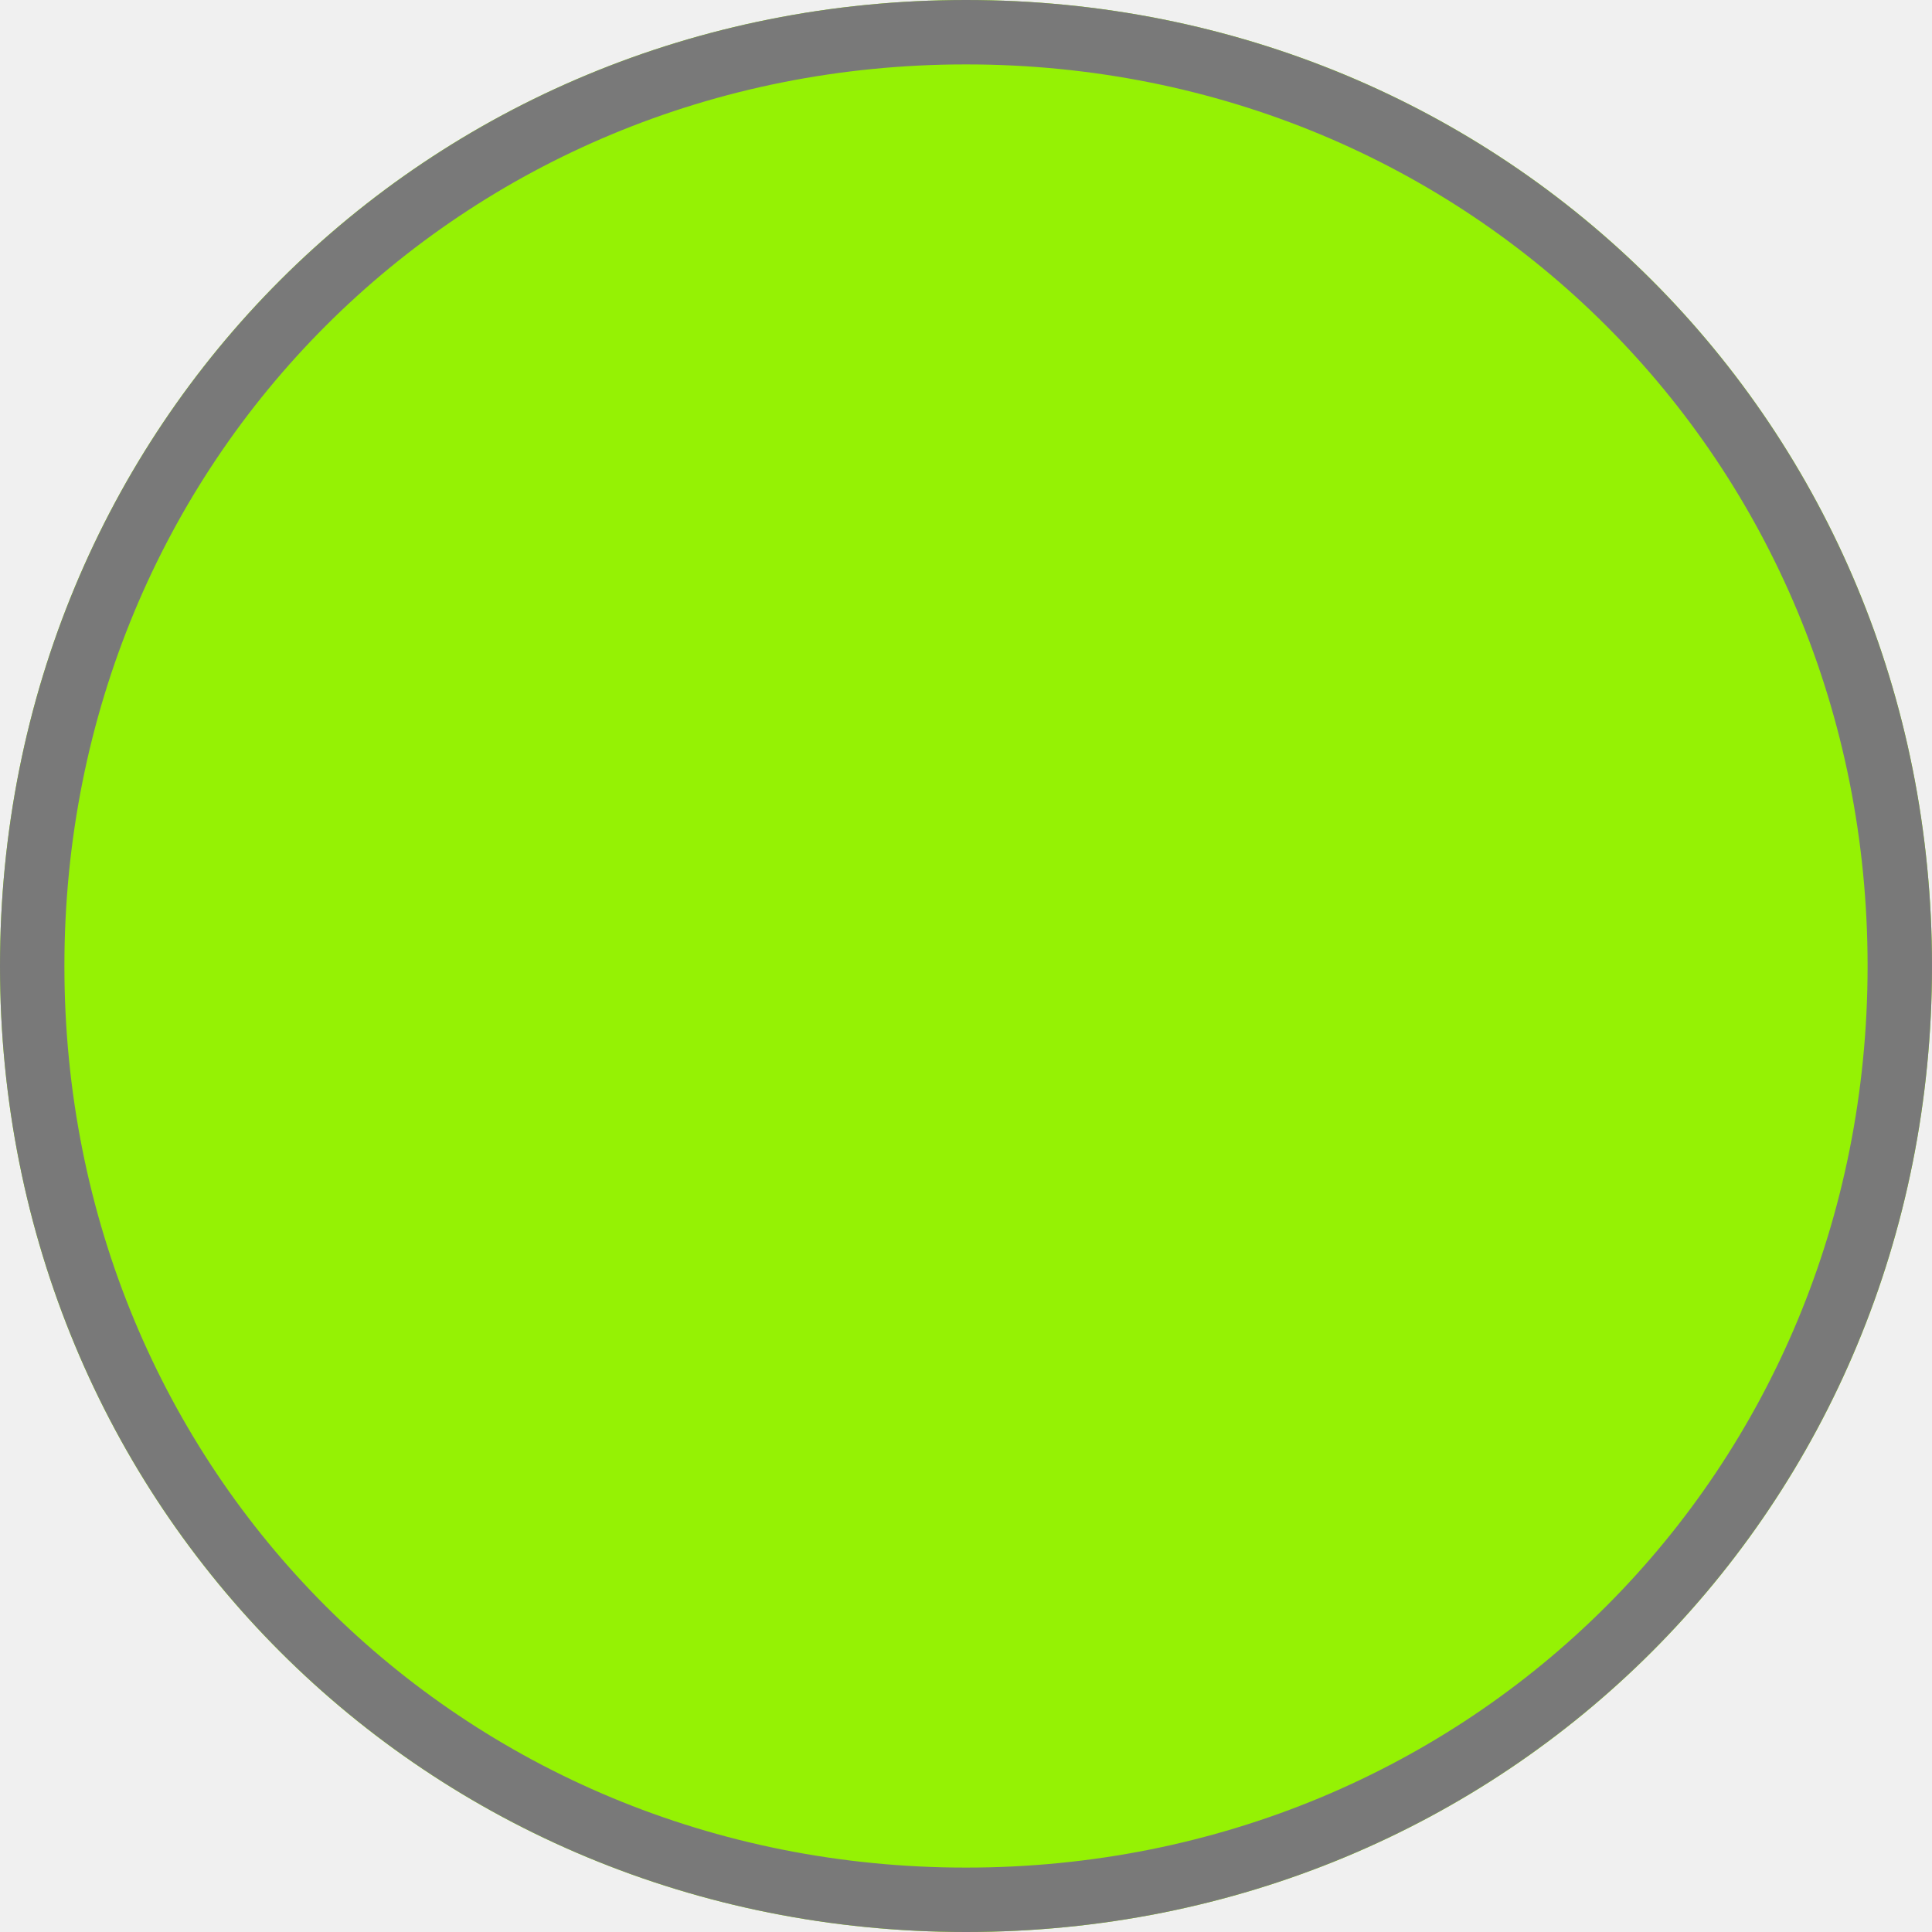
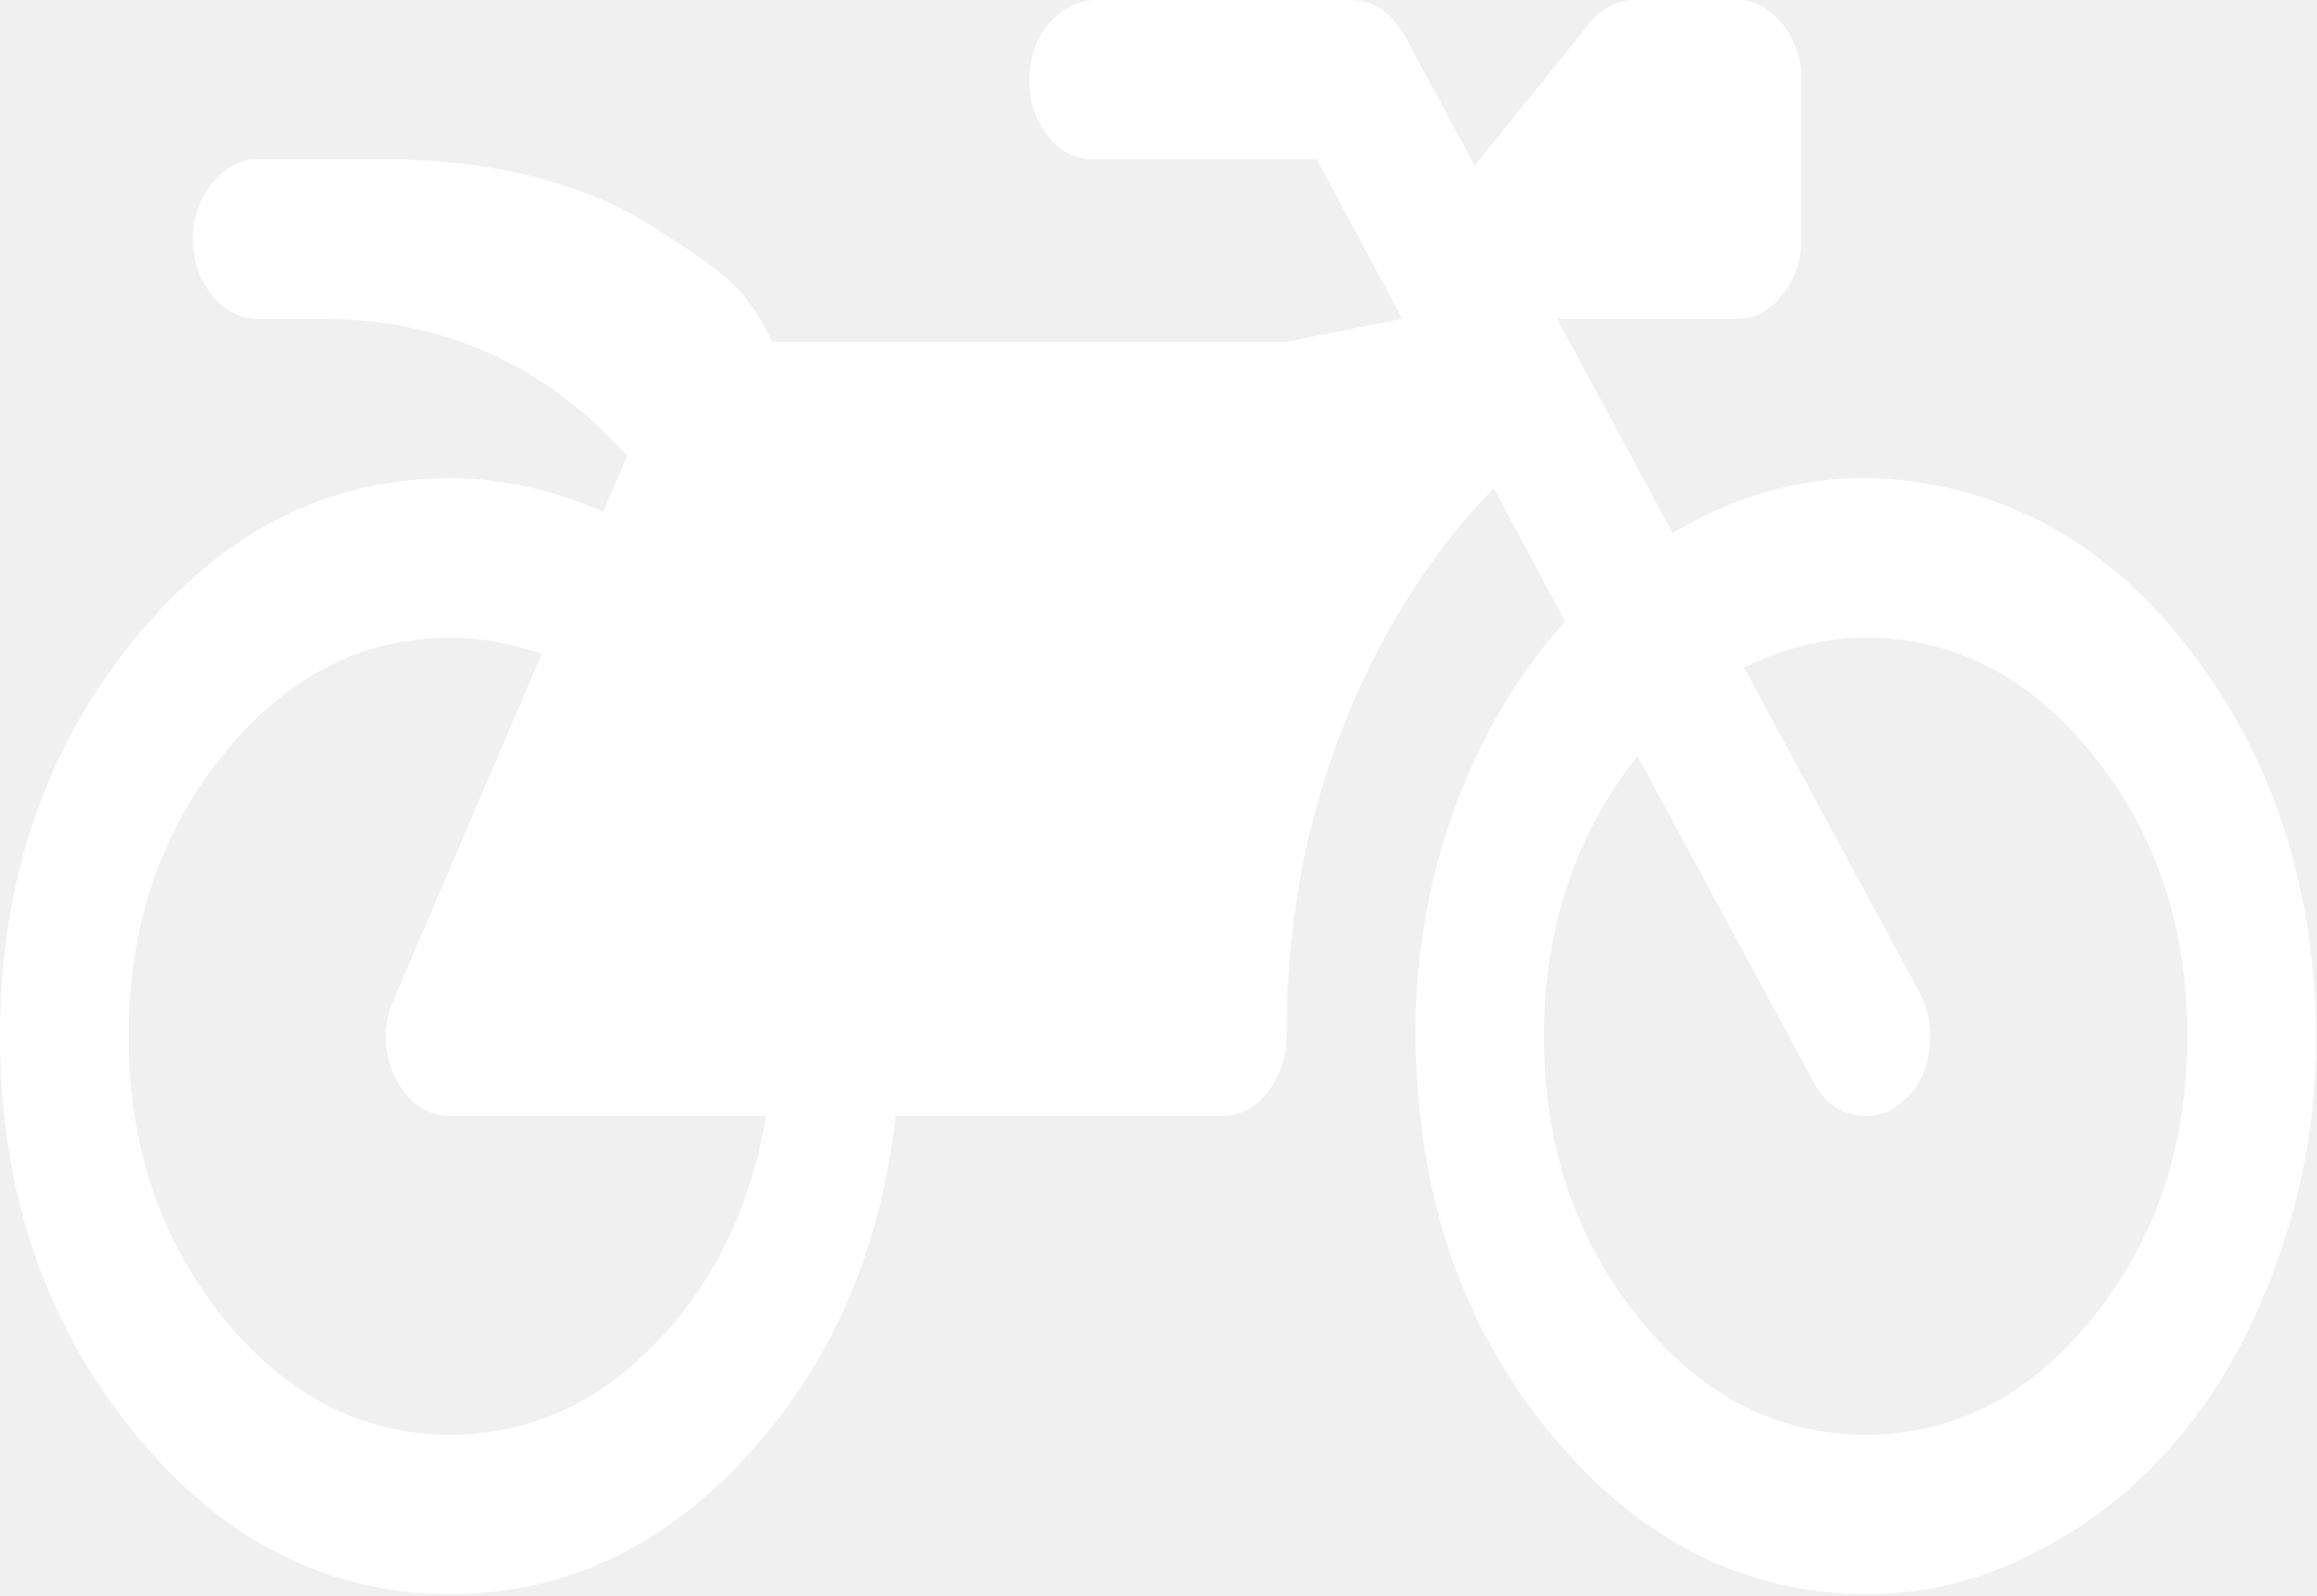
- <svg xmlns="http://www.w3.org/2000/svg" version="1.1" width="30px" height="30px">
-   <g transform="matrix(1 0 0 1 -732 -3500 )">
-     <path d="M 747 3500  C 755.4 3500  762 3506.6  762 3515  C 762 3523.4  755.4 3530  747 3530  C 738.6 3530  732 3523.4  732 3515  C 732 3506.6  738.6 3500  747 3500  Z " fill-rule="nonzero" fill="#95f204" stroke="none" />
-     <path d="M 747 3500.5  C 755.12 3500.5  761.5 3506.88  761.5 3515  C 761.5 3523.12  755.12 3529.5  747 3529.5  C 738.88 3529.5  732.5 3523.12  732.5 3515  C 732.5 3506.88  738.88 3500.5  747 3500.5  Z " stroke-width="1" stroke="#797979" fill="none" />
+ <svg xmlns="http://www.w3.org/2000/svg" version="1.1" width="61px" height="42px">
+   <g transform="matrix(1 0 0 1 -281 -2870 )">
+     <path d="M 57.771 17.262  C 59.553 19.634  60.594 22.404  60.894 25.574  C 61.106 27.825  60.912 29.995  60.312 32.082  C 59.712 34.169  58.839 35.956  57.692 37.443  C 56.545 38.929  55.147 40.087  53.497 40.918  C 51.848 41.749  50.114 42.087  48.297 41.934  C 45.457 41.694  42.991 40.328  40.9 37.836  C 38.81 35.344  37.623 32.35  37.341 28.852  C 37.129 26.426  37.372 24.126  38.069 21.951  C 38.766 19.776  39.811 17.913  41.205 16.361  L 39.326 12.852  C 37.632 14.601  36.3 16.721  35.33 19.213  C 34.359 21.705  33.874 24.372  33.874 27.213  C 33.874 27.803  33.711 28.311  33.385 28.738  C 33.058 29.164  32.657 29.377  32.18 29.377  L 25.406 29.377  L 23.58 29.377  C 23.174 32.962  21.859 35.956  19.636 38.361  C 17.413 40.765  14.82 41.967  11.856 41.967  C 8.592 41.967  5.8 40.53  3.48 37.656  C 1.16 34.781  0 31.322  0 27.279  C 0 23.235  1.16 19.776  3.48 16.902  C 5.8 14.027  8.592 12.59  11.856 12.59  C 13.197 12.59  14.538 12.885  15.879 13.475  L 16.514 12  C 14.344 9.596  11.662 8.393  8.469 8.393  L 6.775 8.393  C 6.316 8.393  5.919 8.186  5.584 7.77  C 5.249 7.355  5.081 6.863  5.081 6.295  C 5.081 5.727  5.249 5.235  5.584 4.82  C 5.919 4.404  6.316 4.197  6.775 4.197  L 10.162 4.197  C 11.538 4.197  12.817 4.344  14 4.639  C 15.182 4.934  16.209 5.355  17.083 5.902  C 17.956 6.448  18.587 6.88  18.975 7.197  C 19.363 7.514  19.813 7.913  20.325 9  L 33.874 9  L 36.918 8.393  L 34.668 4.197  L 28.793 4.197  C 28.264 4.197  27.832 3.951  27.496 3.459  C 27.161 2.967  27.038 2.393  27.126 1.738  C 27.196 1.235  27.399 0.82  27.734 0.492  C 28.07 0.164  28.449 0  28.872 0  L 35.568 0  C 36.15 0  36.618 0.306  36.97 0.918  L 38.823 4.361  L 41.84 0.623  C 42.175 0.208  42.581 0  43.057 0  L 45.73 0  C 46.189 0  46.586 0.208  46.921 0.623  C 47.256 1.038  47.424 1.53  47.424 2.098  L 47.424 6.295  C 47.424 6.863  47.256 7.355  46.921 7.77  C 46.586 8.186  46.189 8.393  45.73 8.393  L 40.993 8.393  L 44.036 14.033  C 46.348 12.656  48.774 12.262  51.314 12.852  C 53.837 13.421  55.989 14.891  57.771 17.262  Z M 5.875 34.689  C 7.533 36.743  9.527 37.77  11.856 37.77  C 13.885 37.77  15.676 36.978  17.228 35.393  C 18.781 33.809  19.76 31.803  20.166 29.377  L 11.856 29.377  C 11.238 29.377  10.753 29.038  10.4 28.361  C 10.083 27.661  10.074 26.973  10.374 26.295  L 14.264 17.213  C 13.435 16.929  12.632 16.787  11.856 16.787  C 9.527 16.787  7.533 17.814  5.875 19.869  C 4.217 21.923  3.387 24.393  3.387 27.279  C 3.387 30.164  4.217 32.634  5.875 34.689  Z M 43.137 34.689  C 44.795 36.743  46.789 37.77  49.118 37.77  C 51.446 37.77  53.44 36.743  55.098 34.689  C 56.757 32.634  57.586 30.164  57.586 27.279  C 57.586 24.393  56.757 21.923  55.098 19.869  C 53.44 17.814  51.446 16.787  49.118 16.787  C 48.059 16.787  46.992 17.049  45.915 17.574  L 50.52 26.098  C 50.785 26.601  50.873 27.137  50.785 27.705  C 50.697 28.273  50.458 28.71  50.07 29.016  C 49.806 29.257  49.488 29.377  49.118 29.377  C 48.5 29.377  48.033 29.06  47.715 28.426  L 43.11 19.902  C 41.469 21.978  40.649 24.437  40.649 27.279  C 40.649 30.164  41.478 32.634  43.137 34.689  Z " fill-rule="nonzero" fill="#ffffff" stroke="none" transform="matrix(1 0 0 1 281 2870 )" />
  </g>
</svg>
